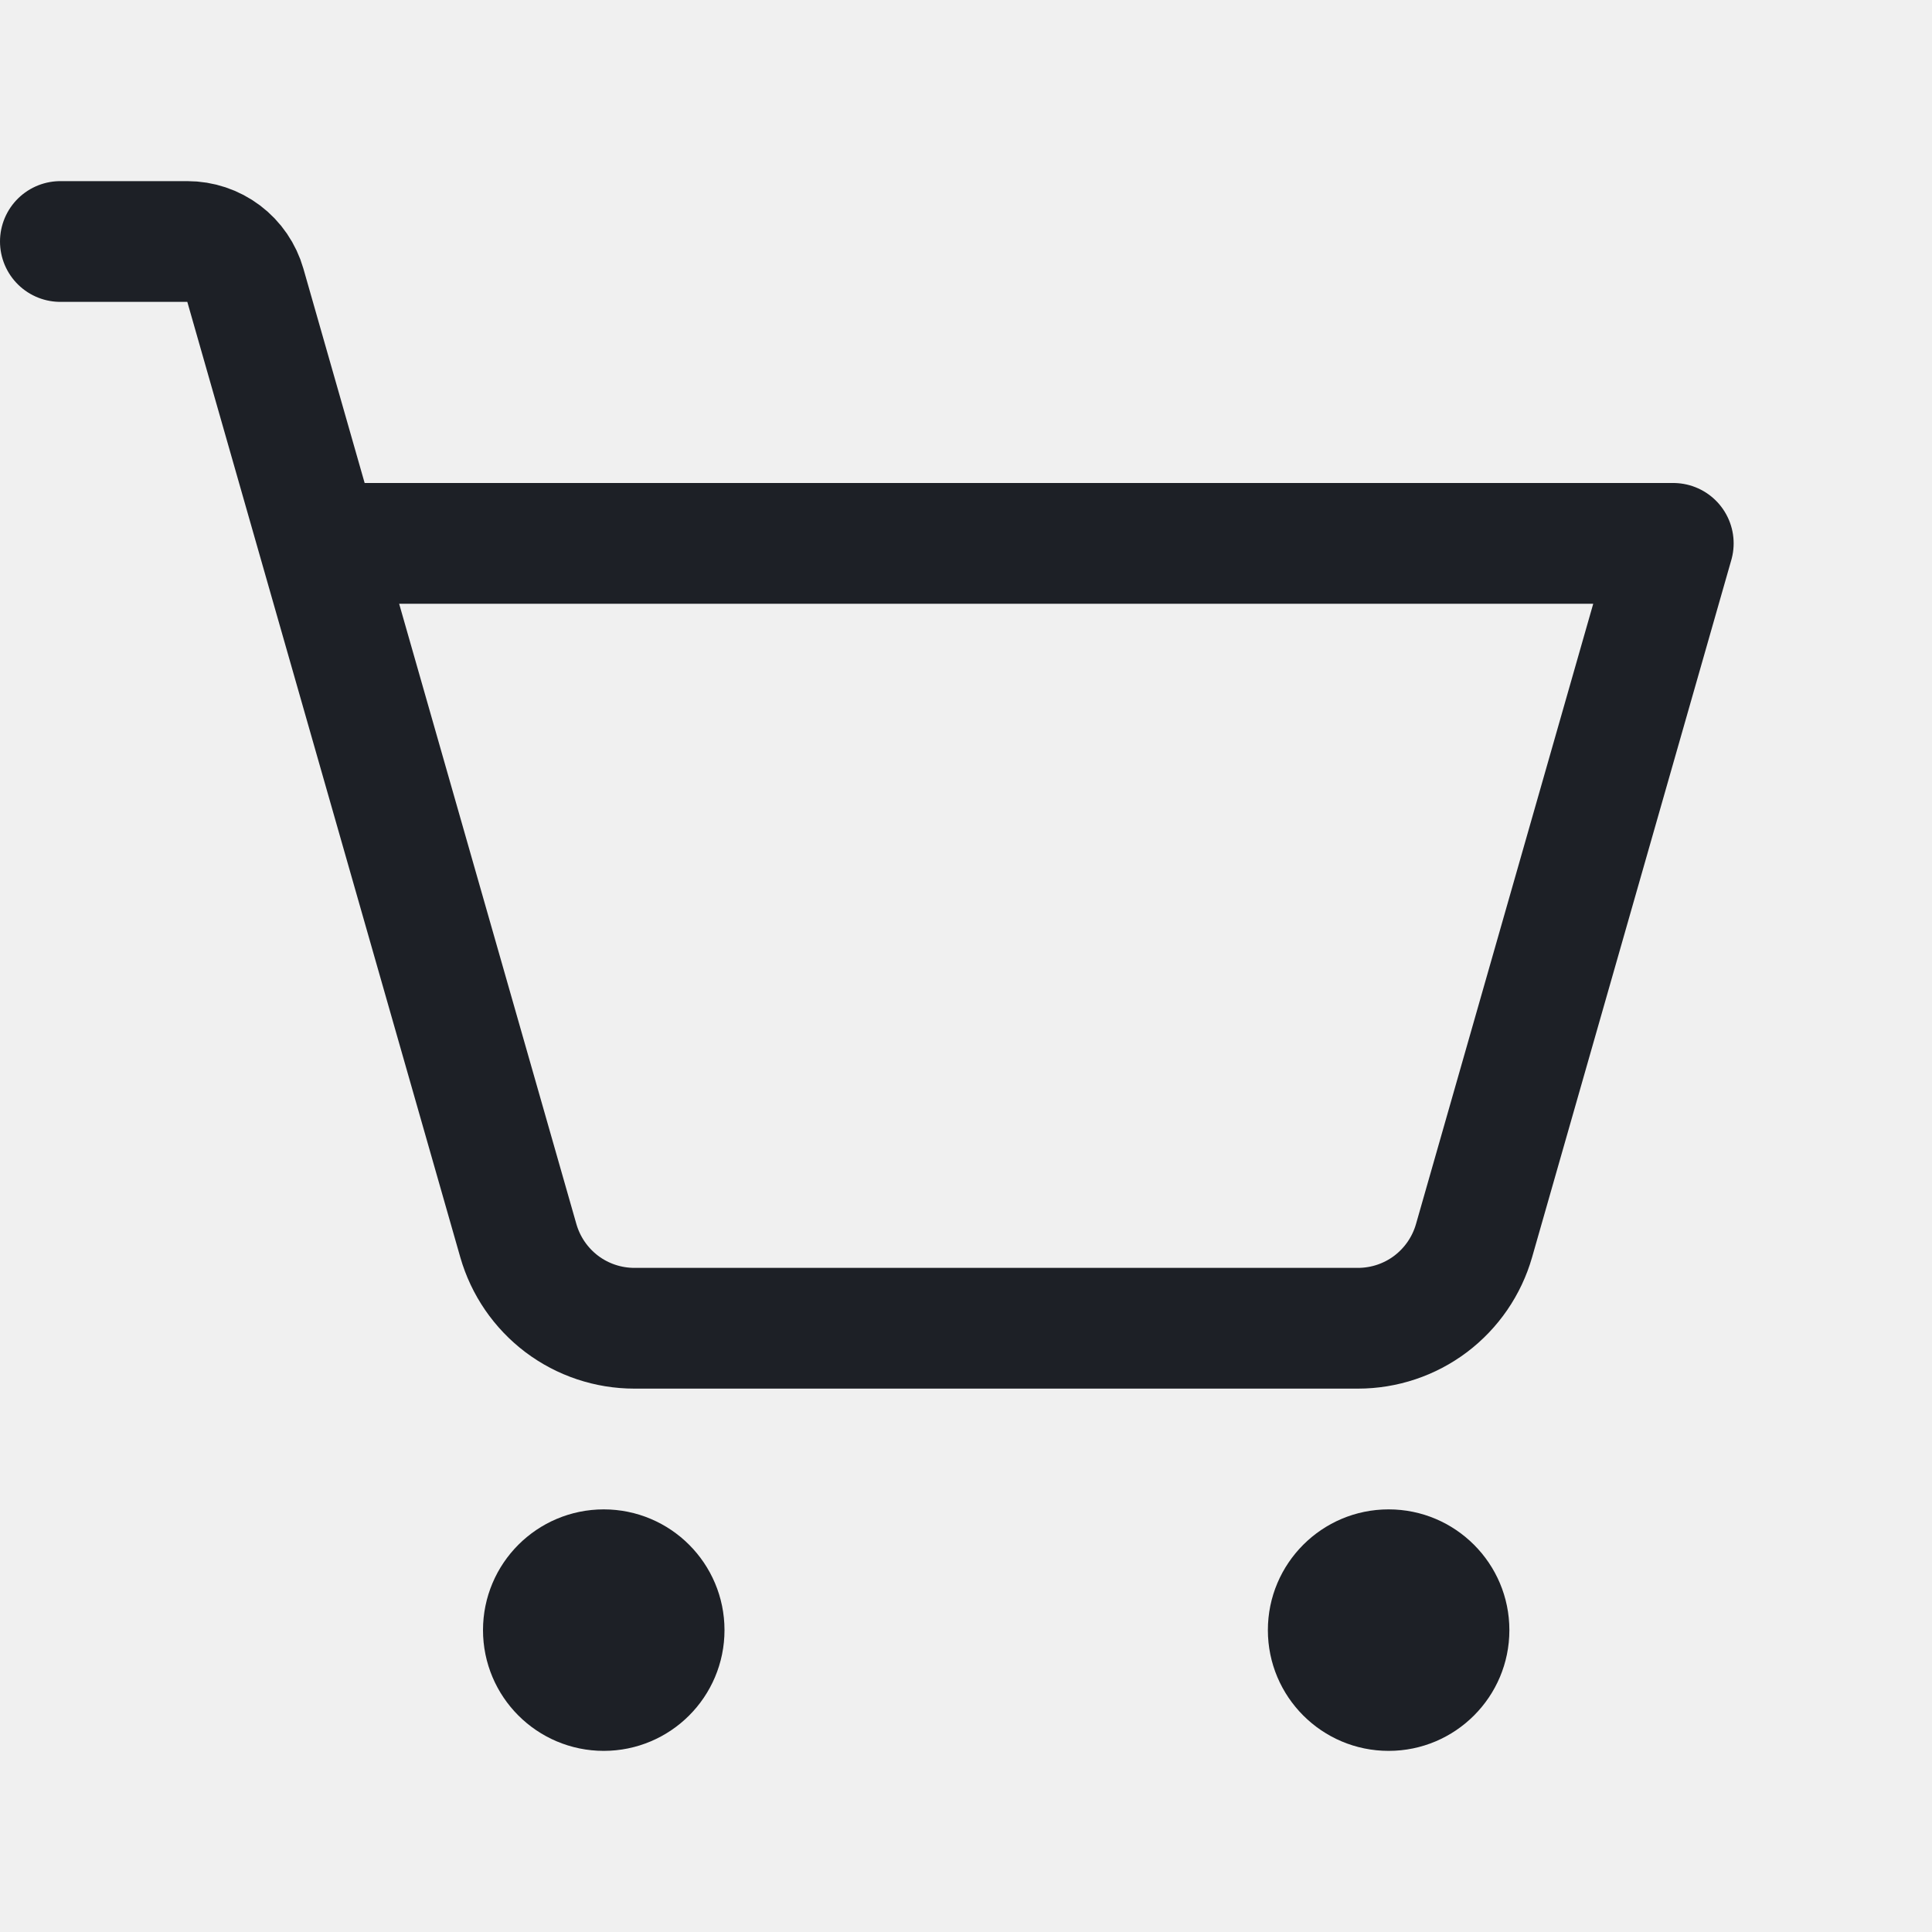
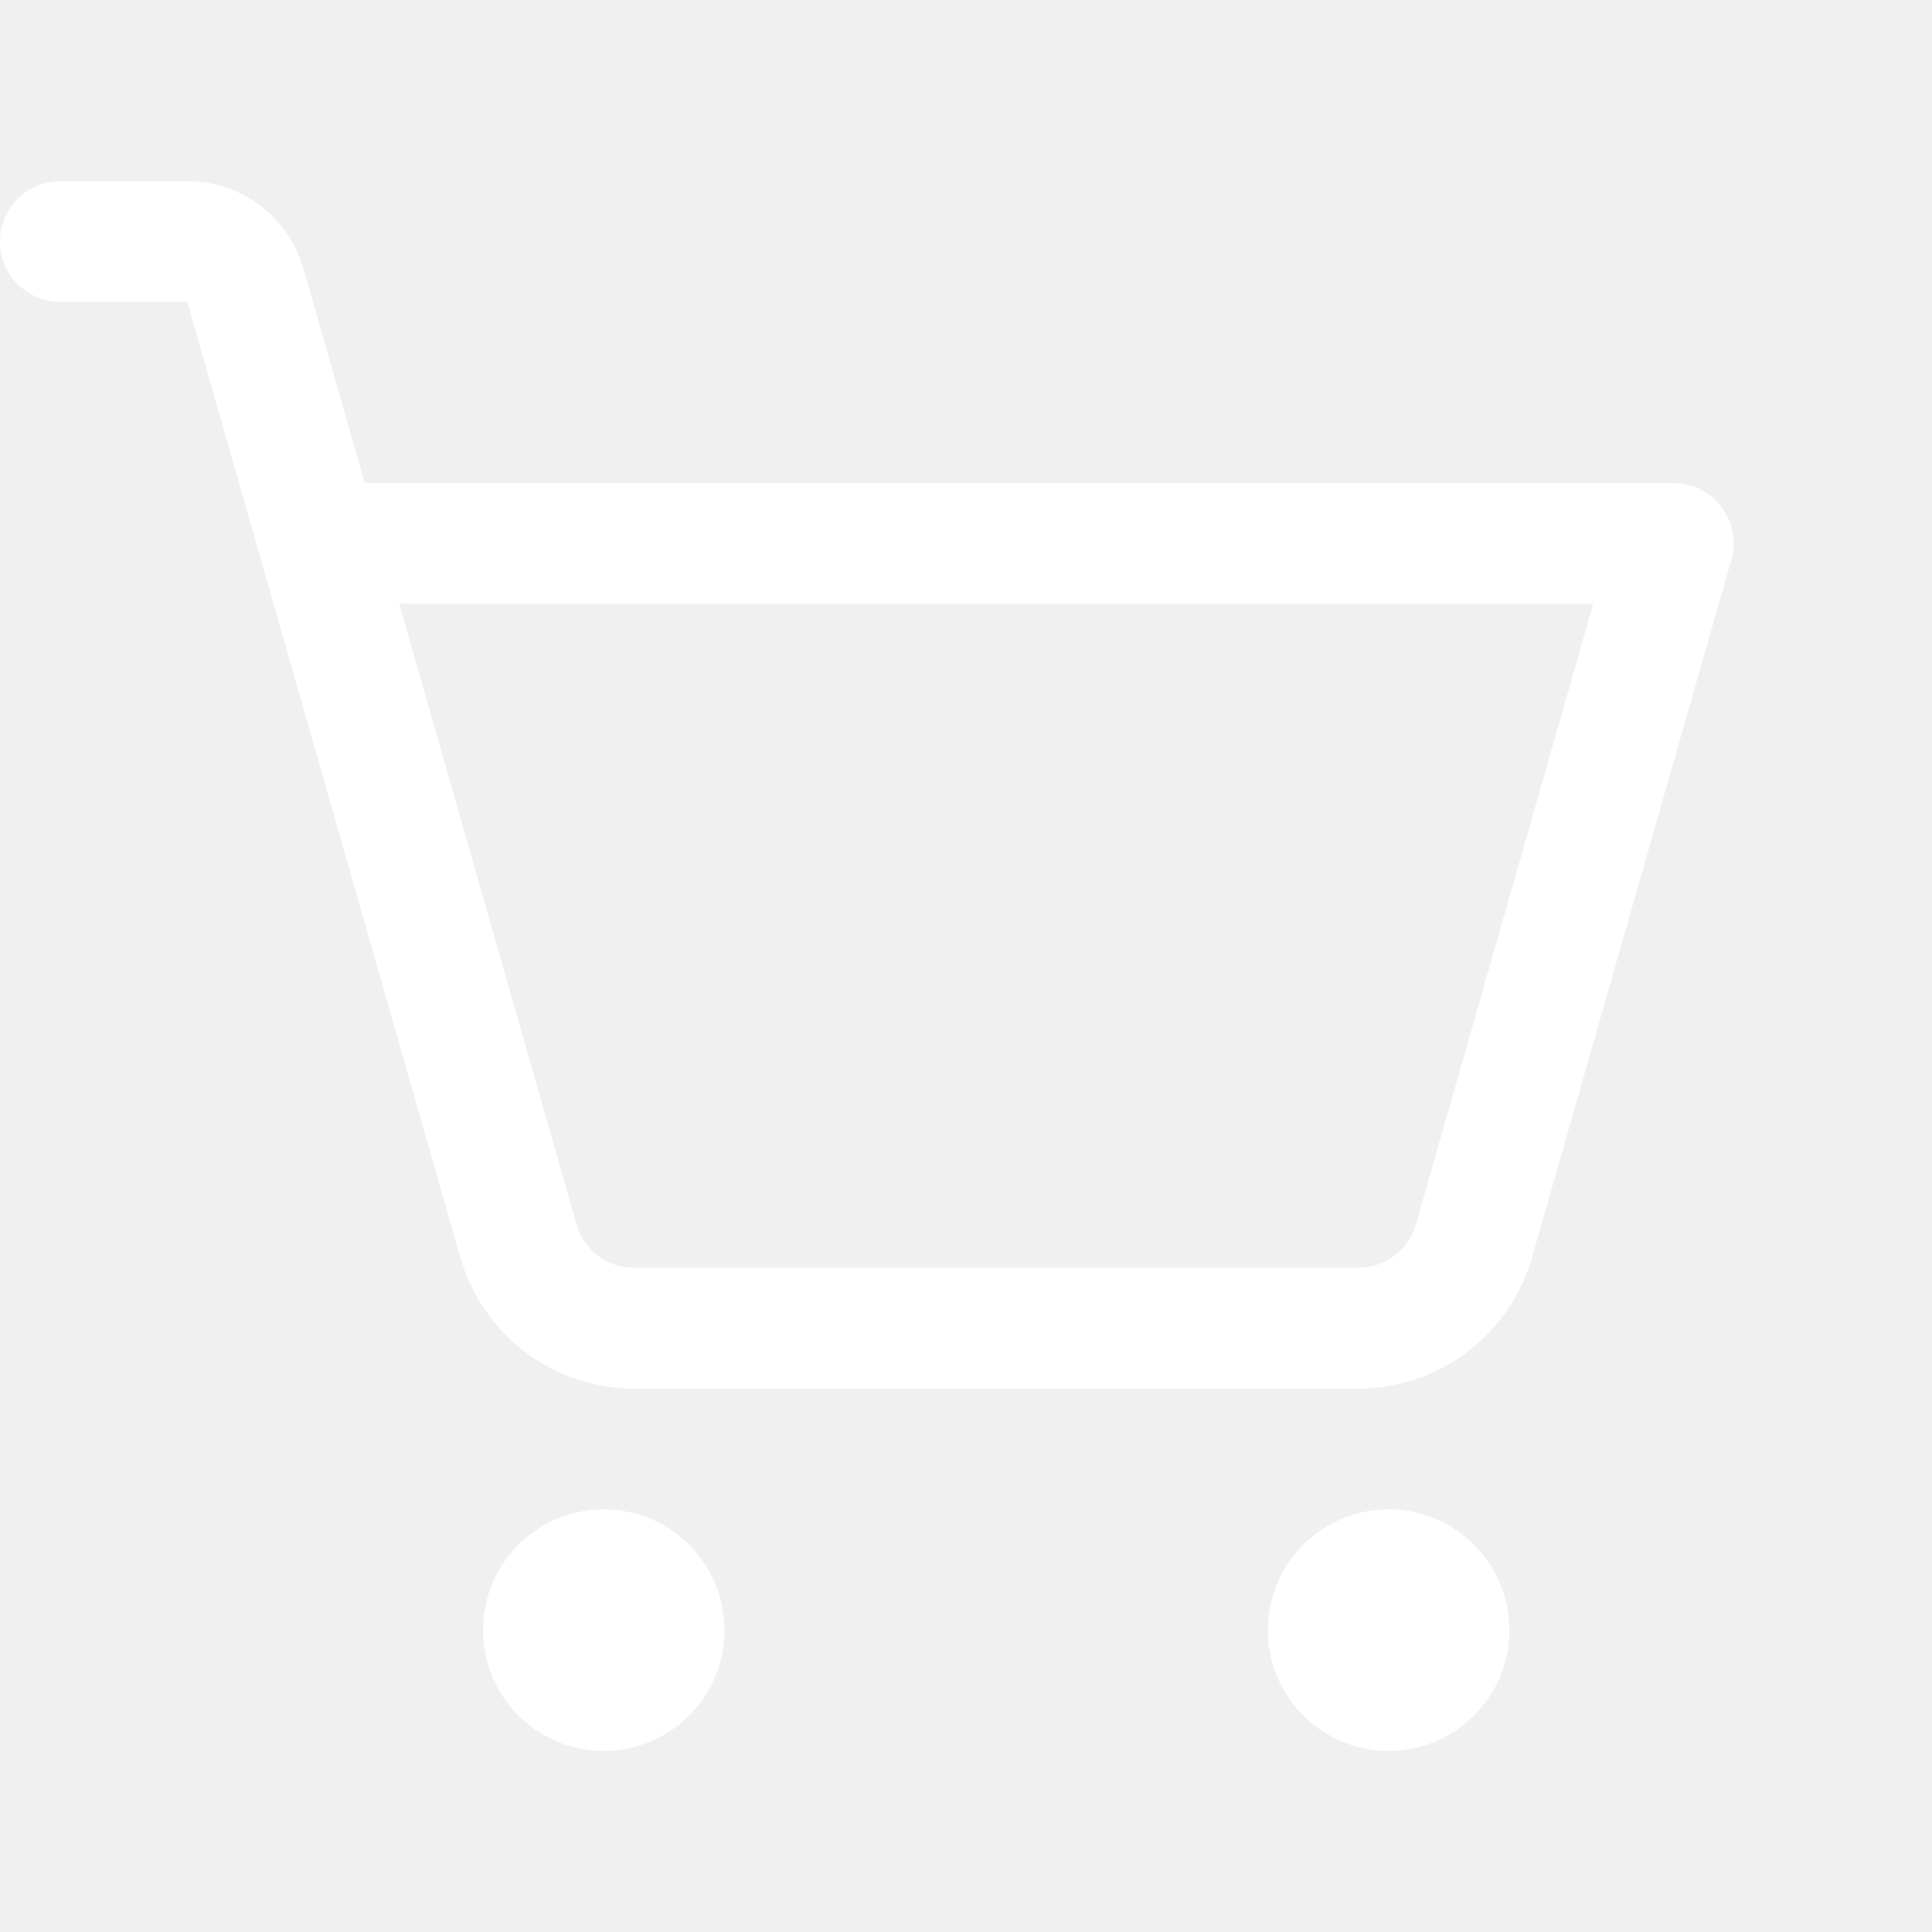
<svg xmlns="http://www.w3.org/2000/svg" width="24" height="24" viewBox="0 0 24 24" fill="none">
-   <path d="M8.25 20.25C8.25 20.664 7.914 21 7.5 21C7.086 21 6.75 20.664 6.75 20.25C6.75 19.836 7.086 19.5 7.5 19.5C7.914 19.5 8.25 19.836 8.25 20.25Z" fill="#1D2026" stroke="#1D2026" stroke-width="1.5" />
-   <path d="M17.25 21.75C18.078 21.75 18.75 21.078 18.75 20.25C18.75 19.422 18.078 18.75 17.25 18.75C16.422 18.75 15.75 19.422 15.75 20.25C15.75 21.078 16.422 21.75 17.25 21.75Z" fill="#1D2026" />
-   <path d="M3.964 6.75H20.786L18.311 15.412C18.221 15.726 18.032 16.001 17.772 16.198C17.512 16.394 17.195 16.5 16.869 16.5H7.881C7.555 16.5 7.238 16.394 6.978 16.198C6.718 16.001 6.529 15.726 6.439 15.412L3.048 3.544C3.003 3.387 2.909 3.249 2.779 3.151C2.649 3.053 2.49 3 2.327 3H0.75" stroke="#1D2026" stroke-width="1.5" stroke-linecap="round" stroke-linejoin="round" />
+   <path d="M8.25 20.25C8.25 20.664 7.914 21 7.5 21C7.086 21 6.75 20.664 6.75 20.25C6.75 19.836 7.086 19.5 7.5 19.5C7.914 19.5 8.25 19.836 8.25 20.25Z" fill="#ffffff" stroke="#ffffff" stroke-width="1.5" />
+   <path d="M17.25 21.75C18.078 21.75 18.75 21.078 18.75 20.25C18.75 19.422 18.078 18.75 17.25 18.75C16.422 18.75 15.75 19.422 15.75 20.25C15.75 21.078 16.422 21.75 17.25 21.75Z" fill="#ffffff" />
+   <path d="M3.964 6.75H20.786L18.311 15.412C18.221 15.726 18.032 16.001 17.772 16.198C17.512 16.394 17.195 16.5 16.869 16.5H7.881C7.555 16.5 7.238 16.394 6.978 16.198C6.718 16.001 6.529 15.726 6.439 15.412L3.048 3.544C3.003 3.387 2.909 3.249 2.779 3.151C2.649 3.053 2.49 3 2.327 3H0.75" stroke="#ffffff" stroke-width="1.5" stroke-linecap="round" stroke-linejoin="round" />
</svg>
